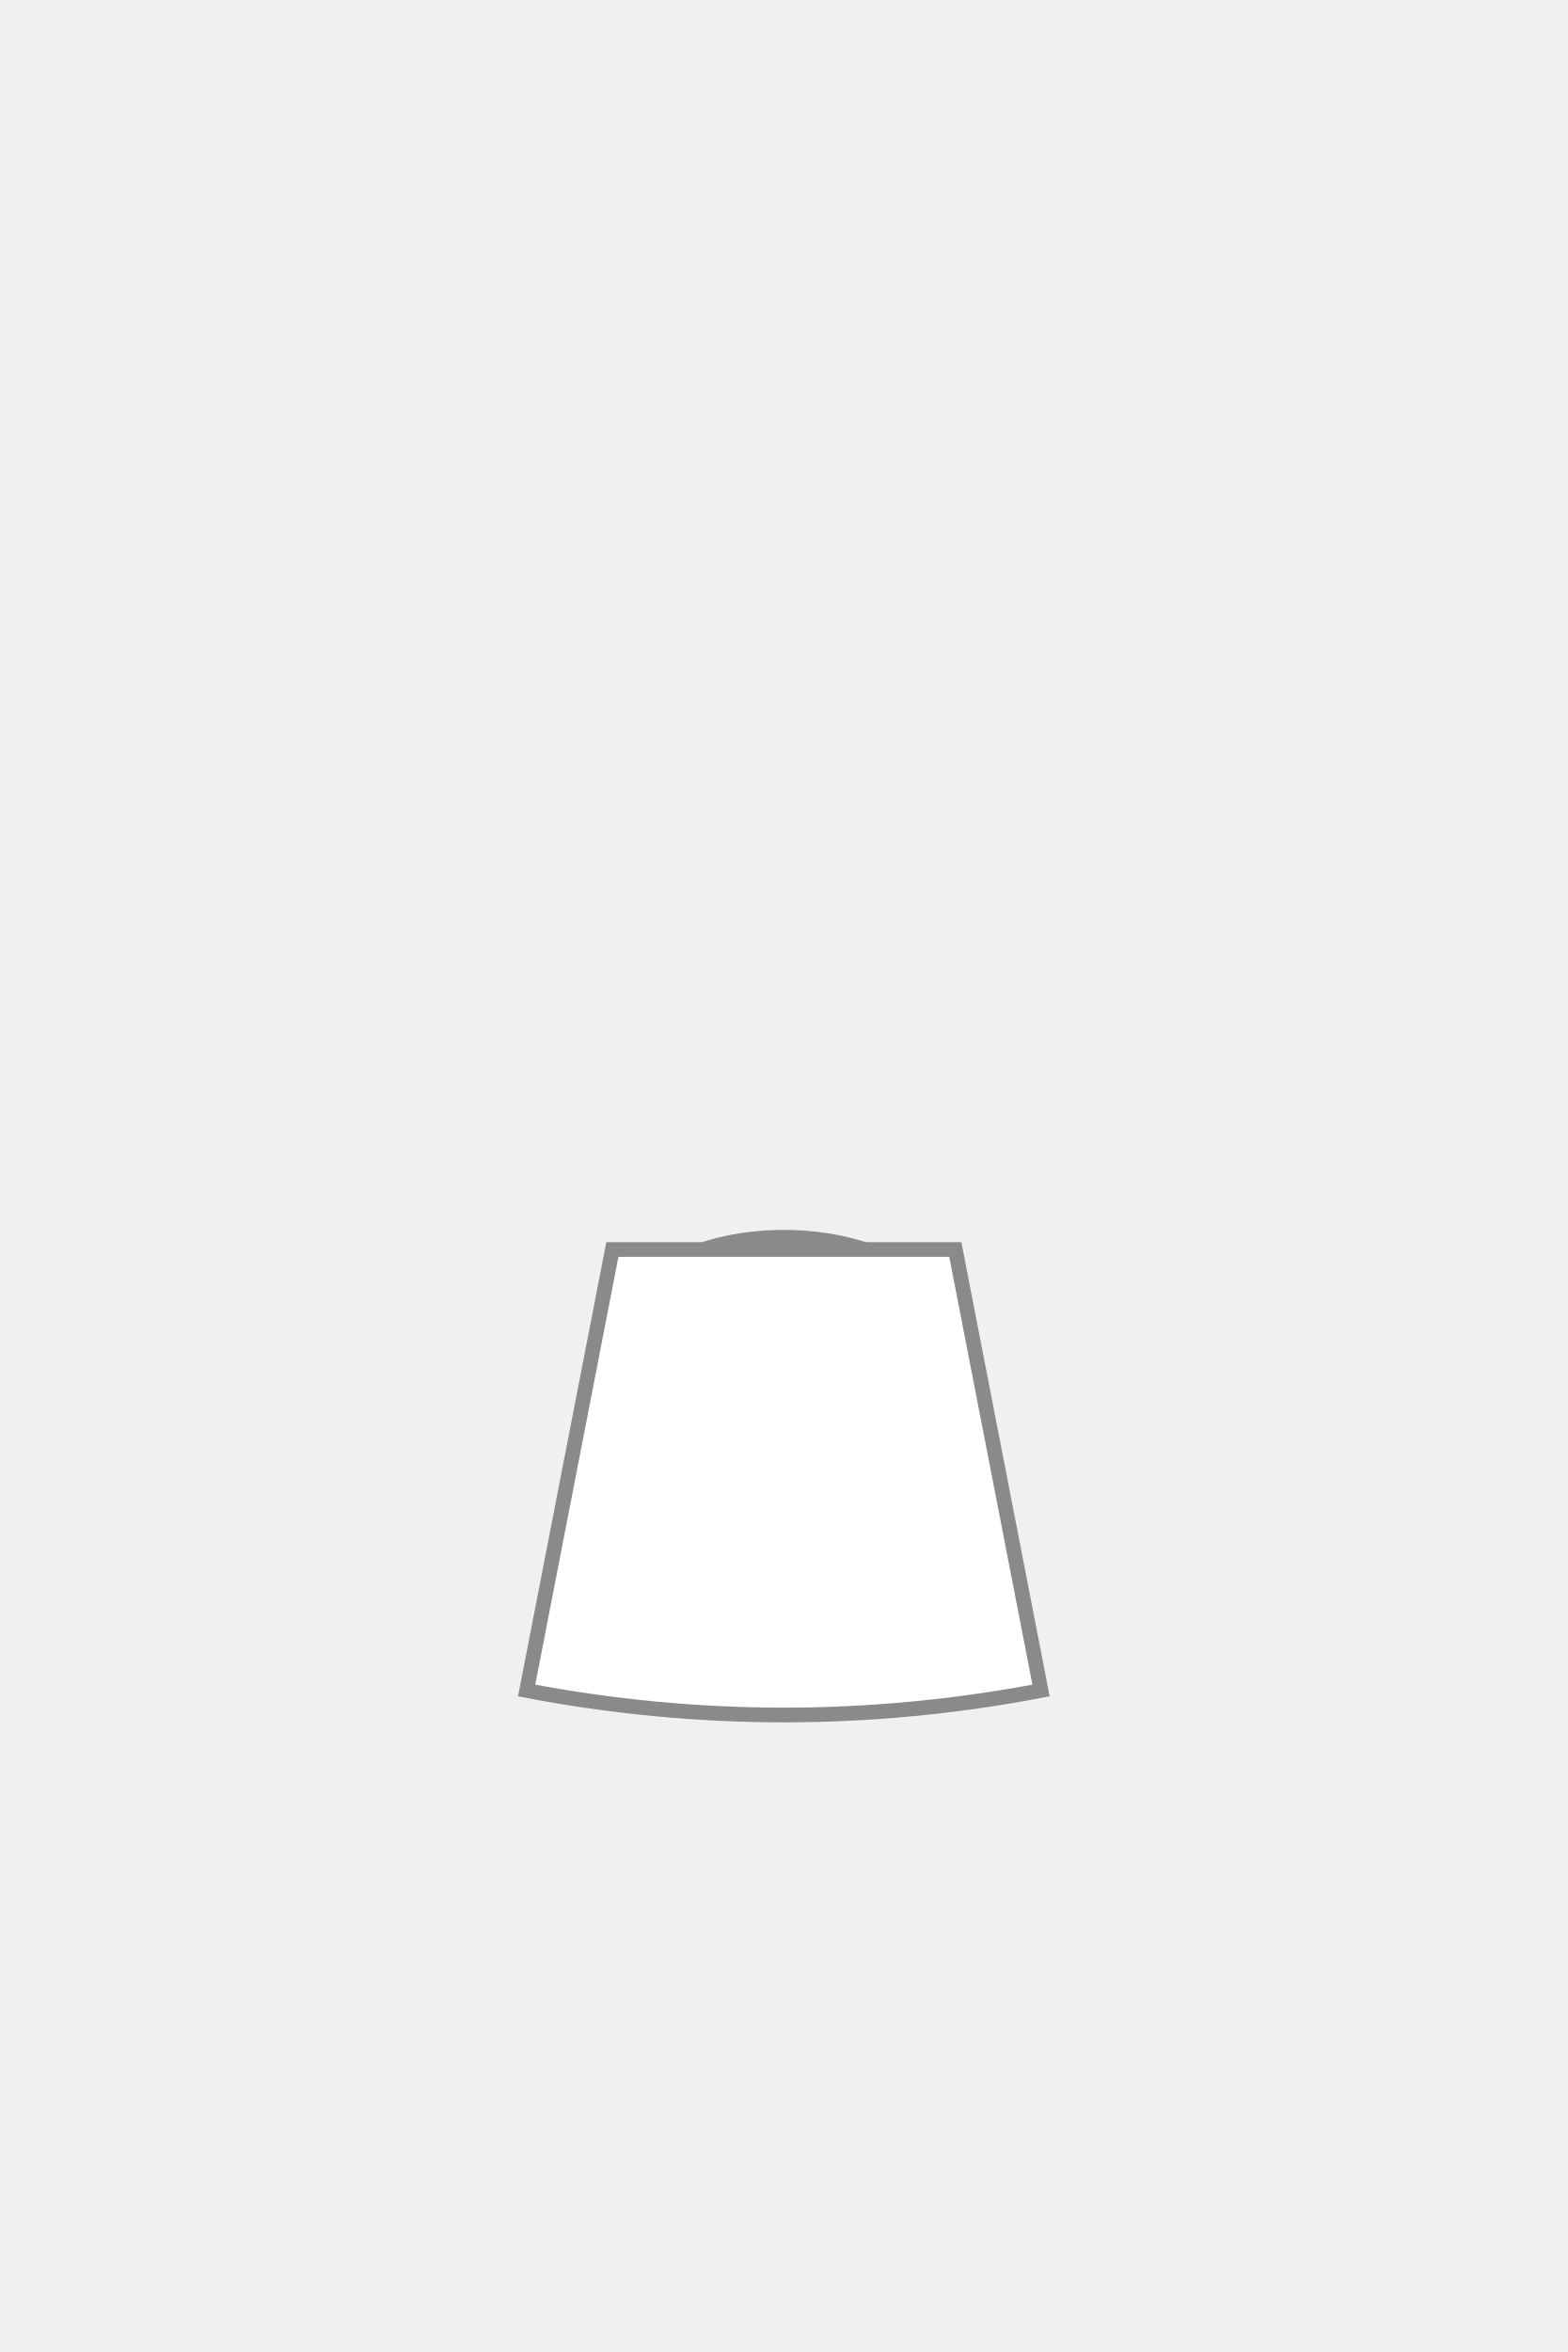
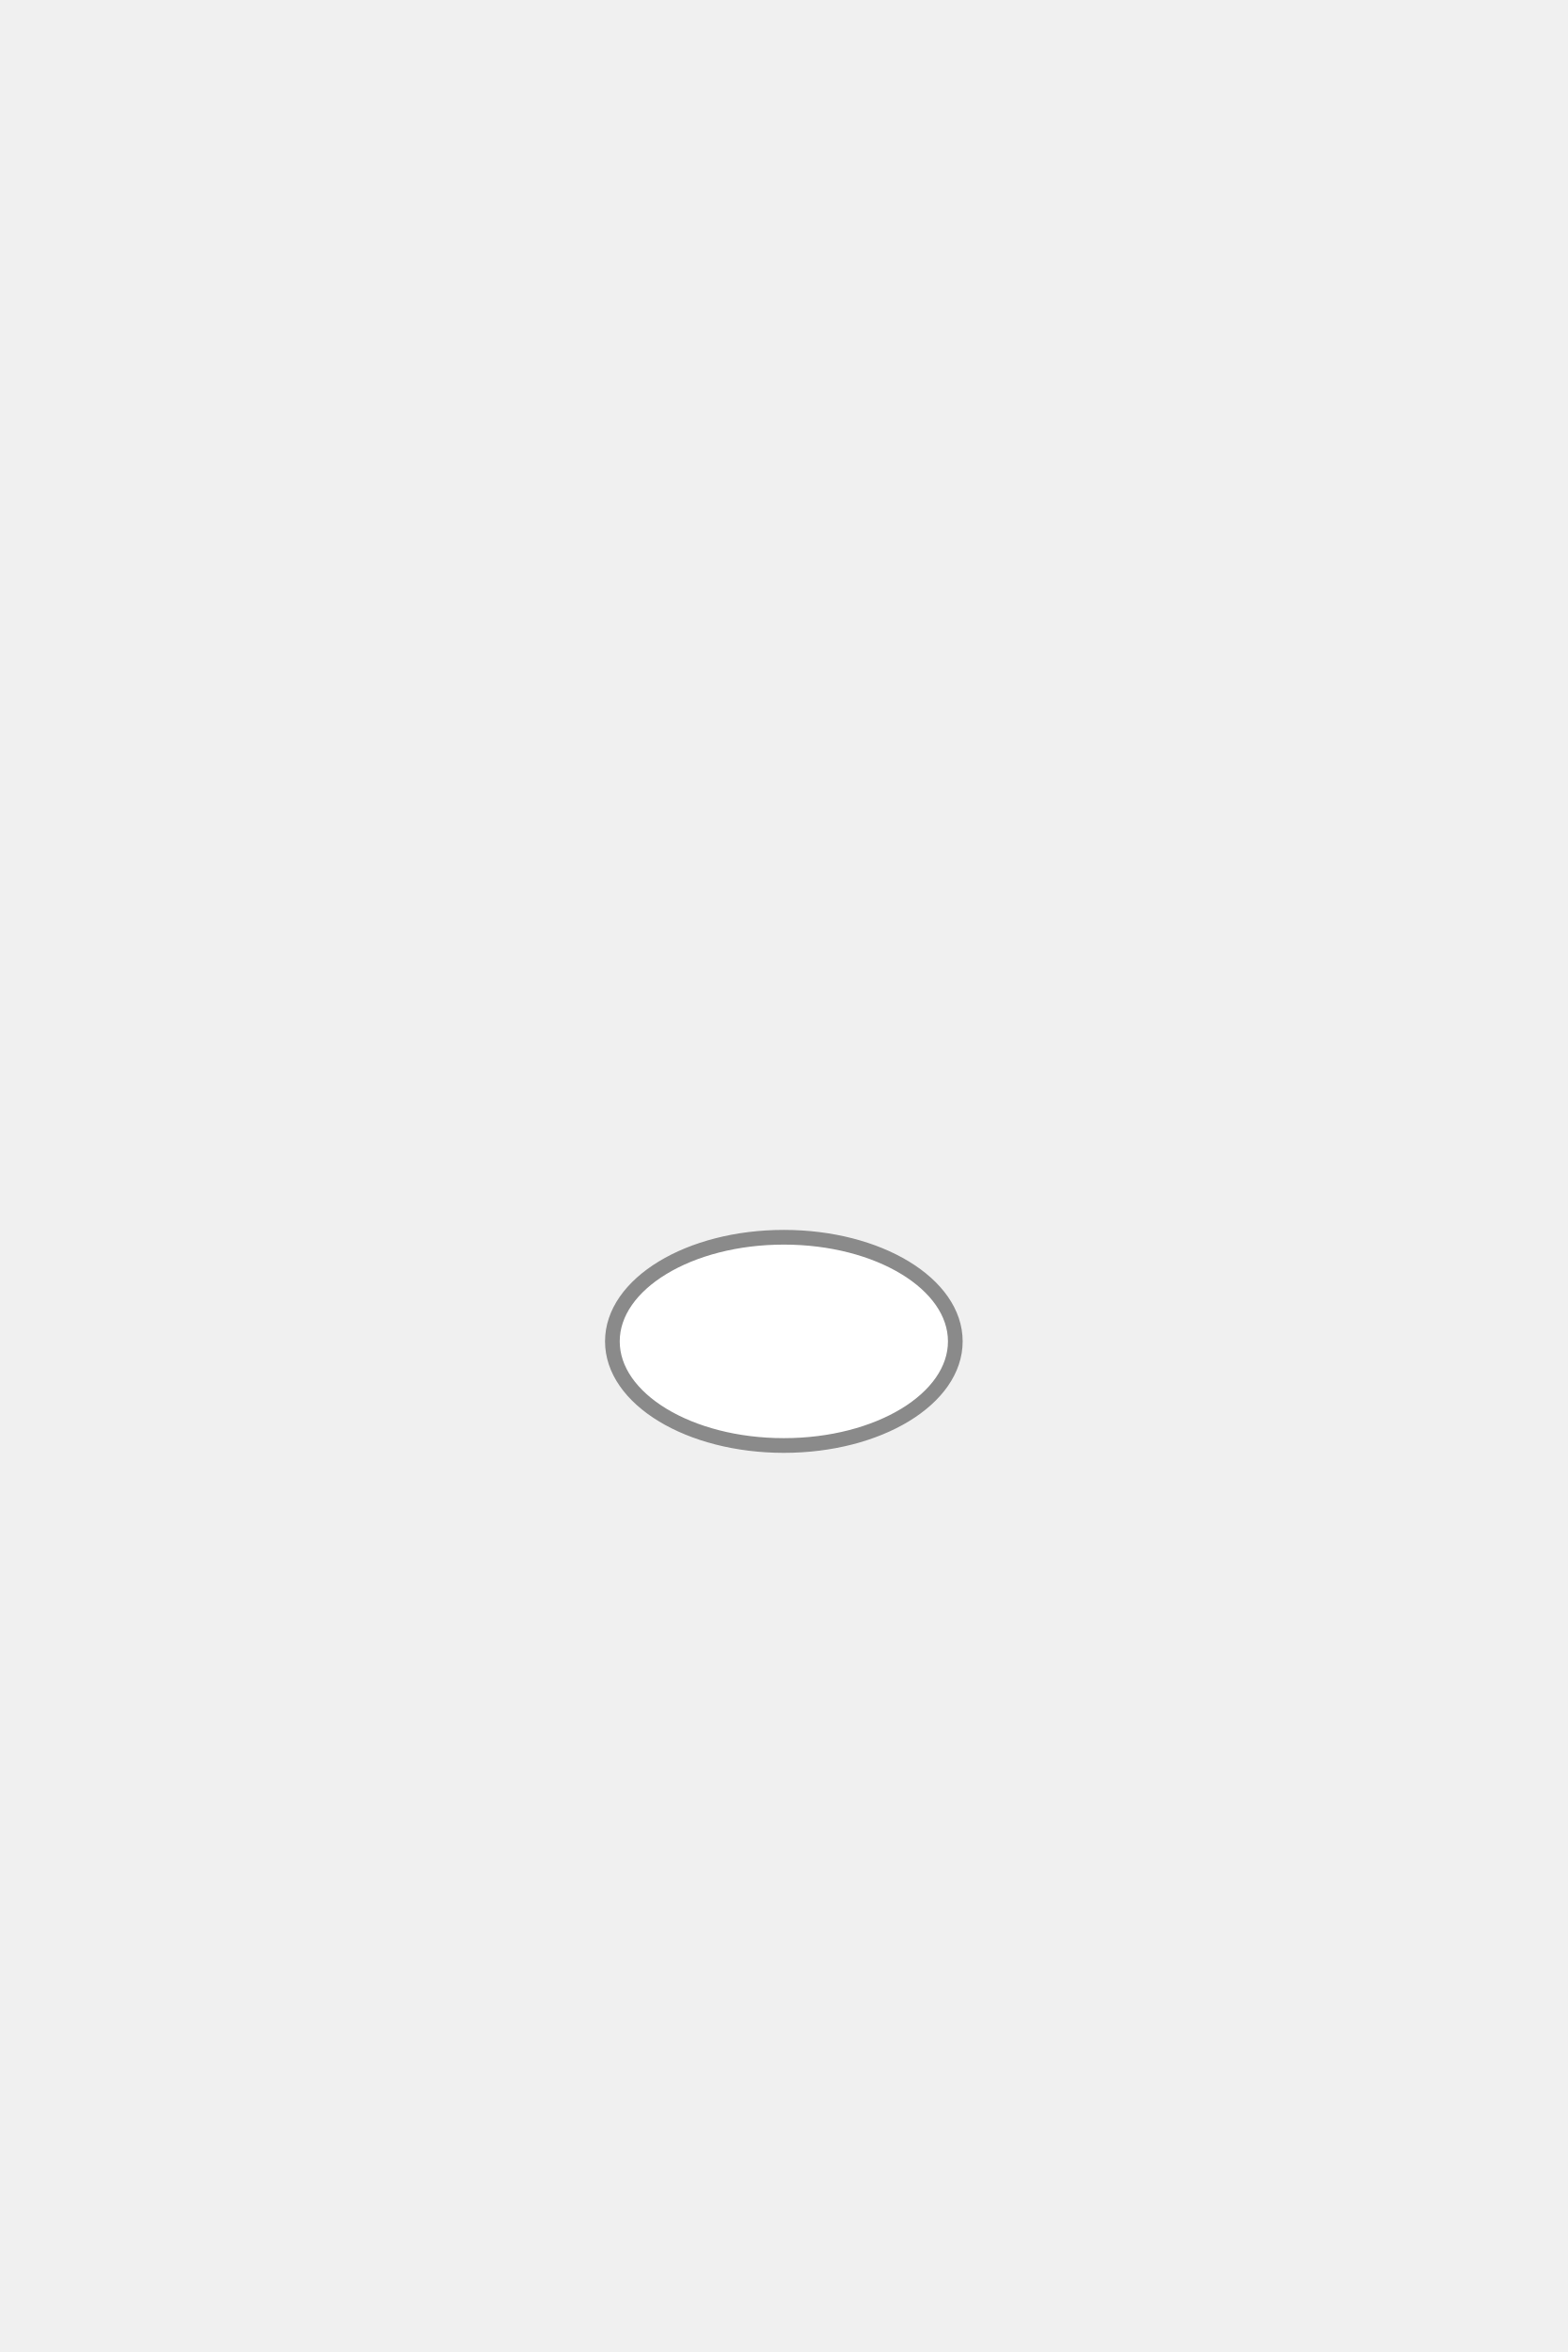
<svg xmlns="http://www.w3.org/2000/svg" width="192" height="288" viewBox="0 0 192 288">
  <g transform="translate(96 162) scale(3)">
    <rect x="-7" y="-3.5" width="14" height="8.5" rx="7" ry="7" fill="#ffffff" stroke="#8a8a8a" stroke-width="0.6" />
-     <path d="M -7 -3 L 7 -3 L 10.5 15 Q 0 17 -10.5 15 Z" fill="#ffffff" stroke="#8a8a8a" stroke-width="0.6" />
  </g>
</svg>
